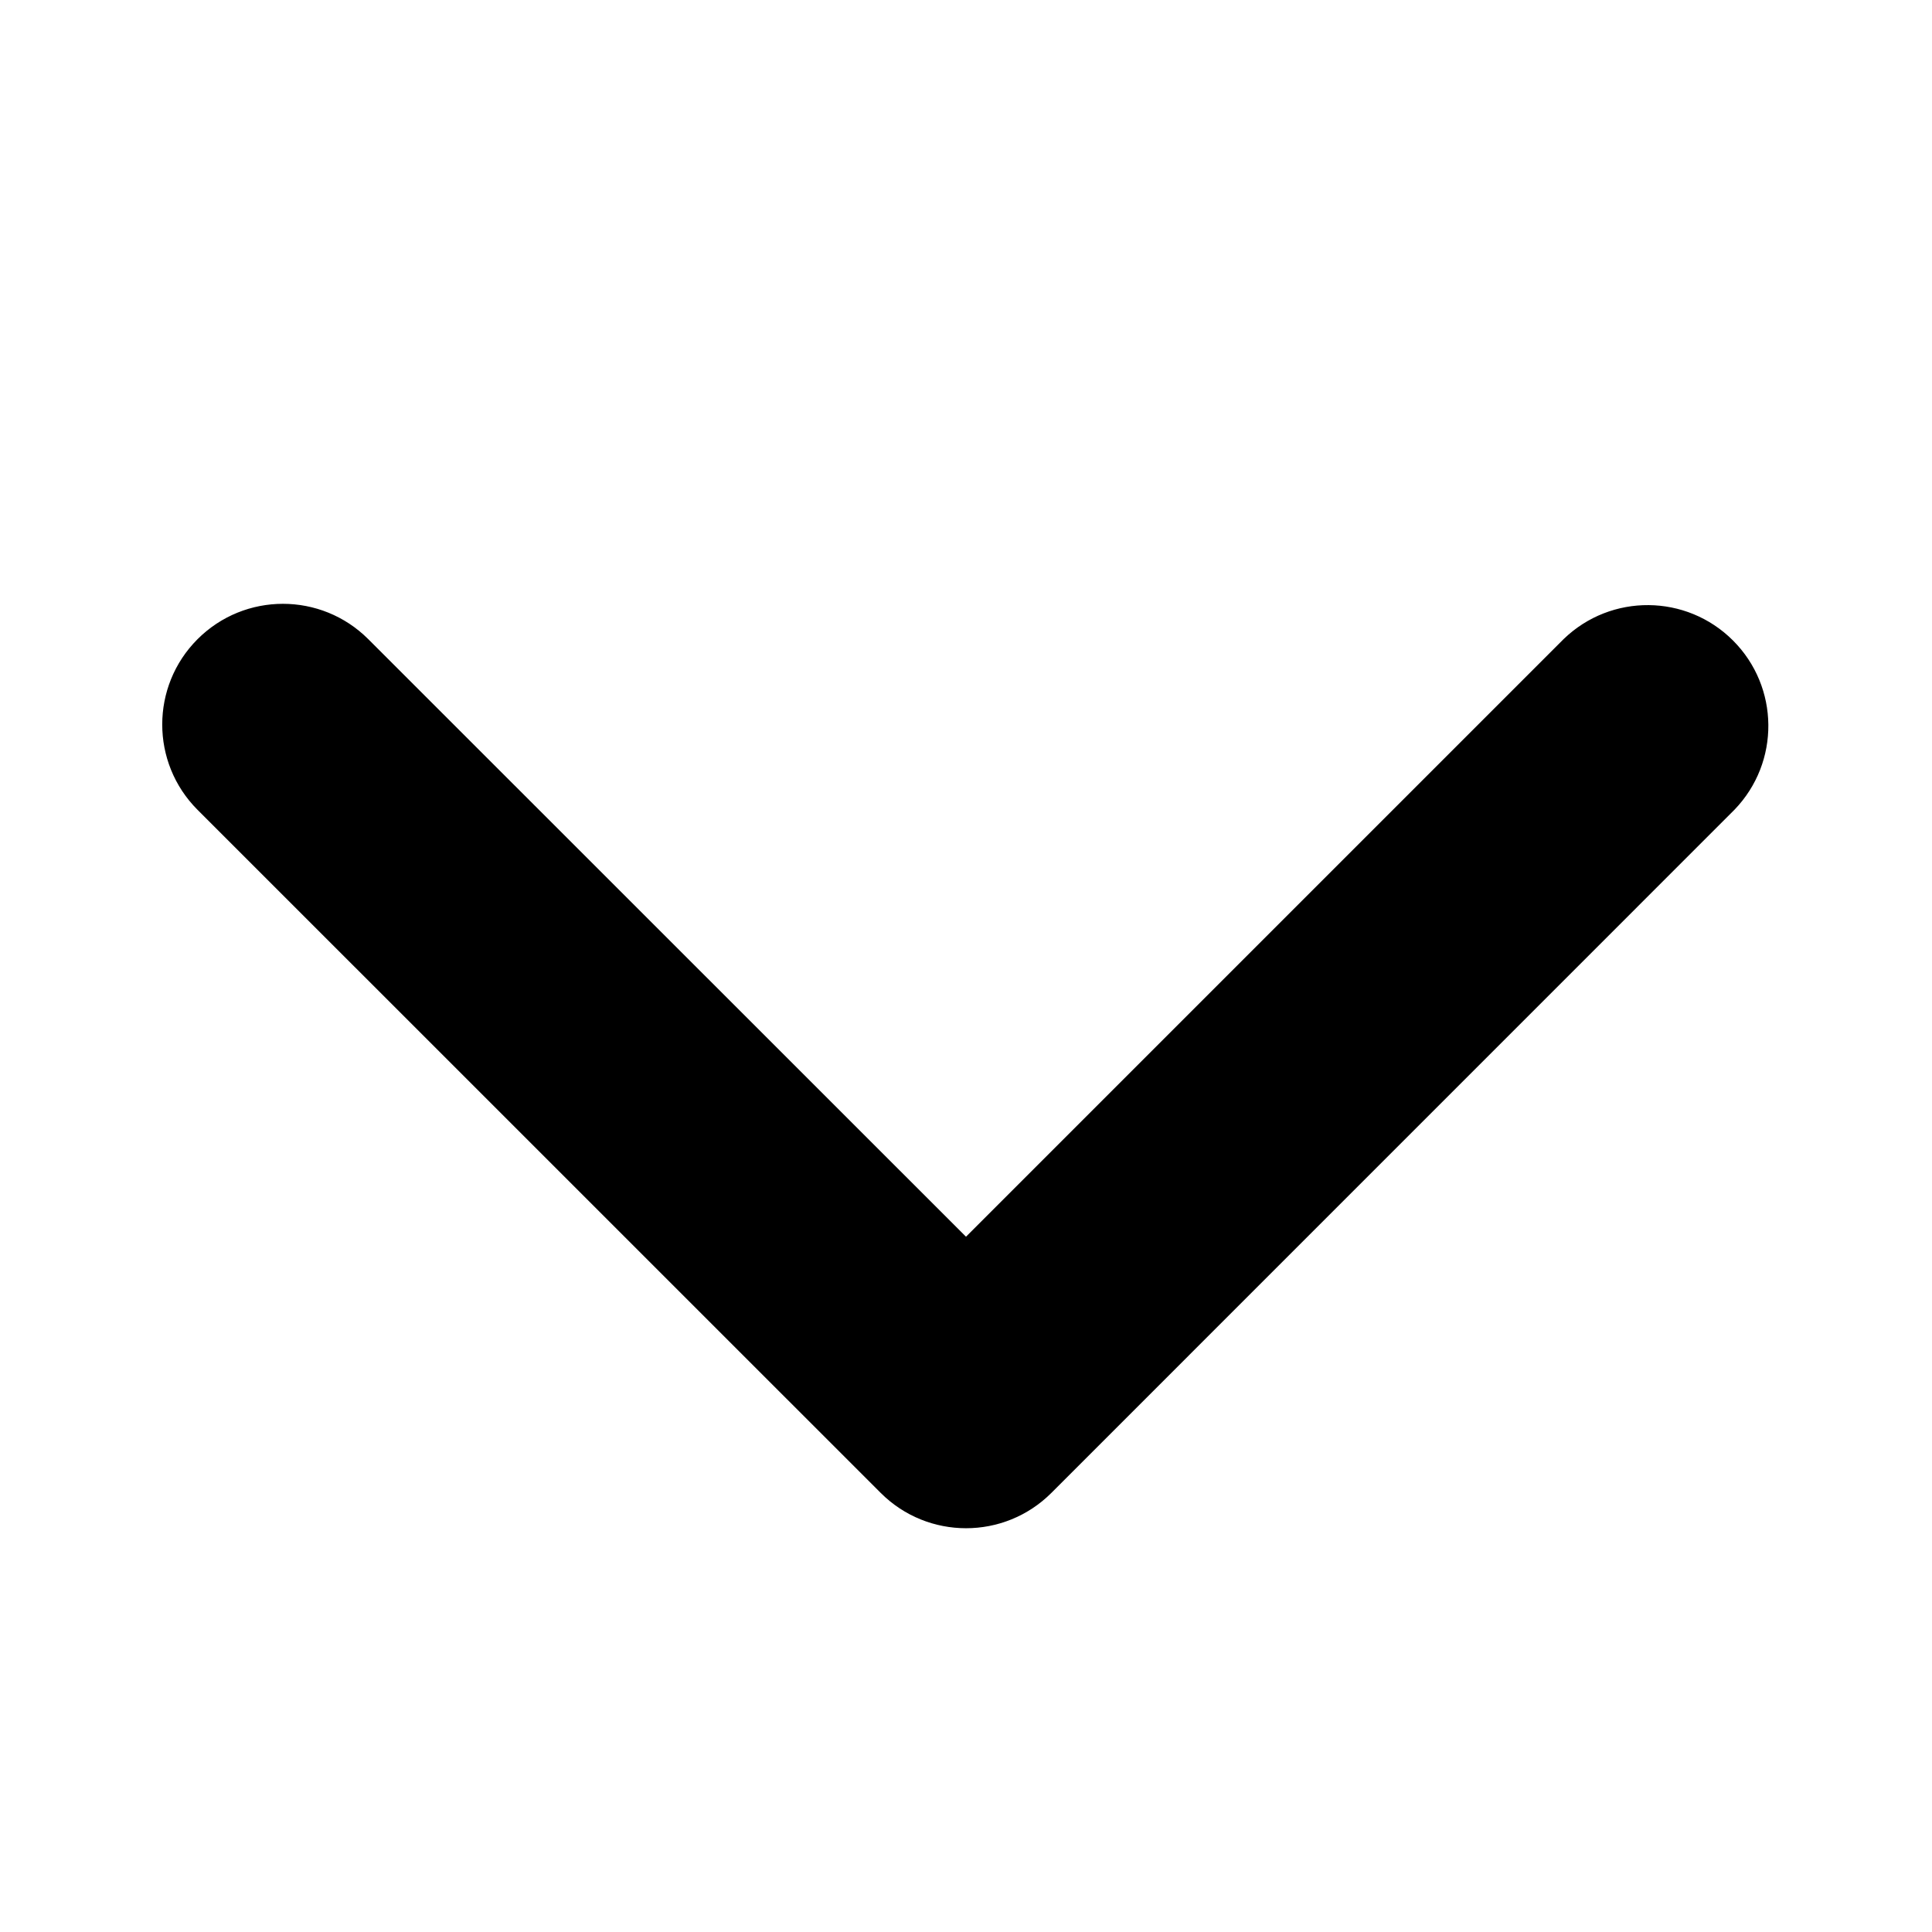
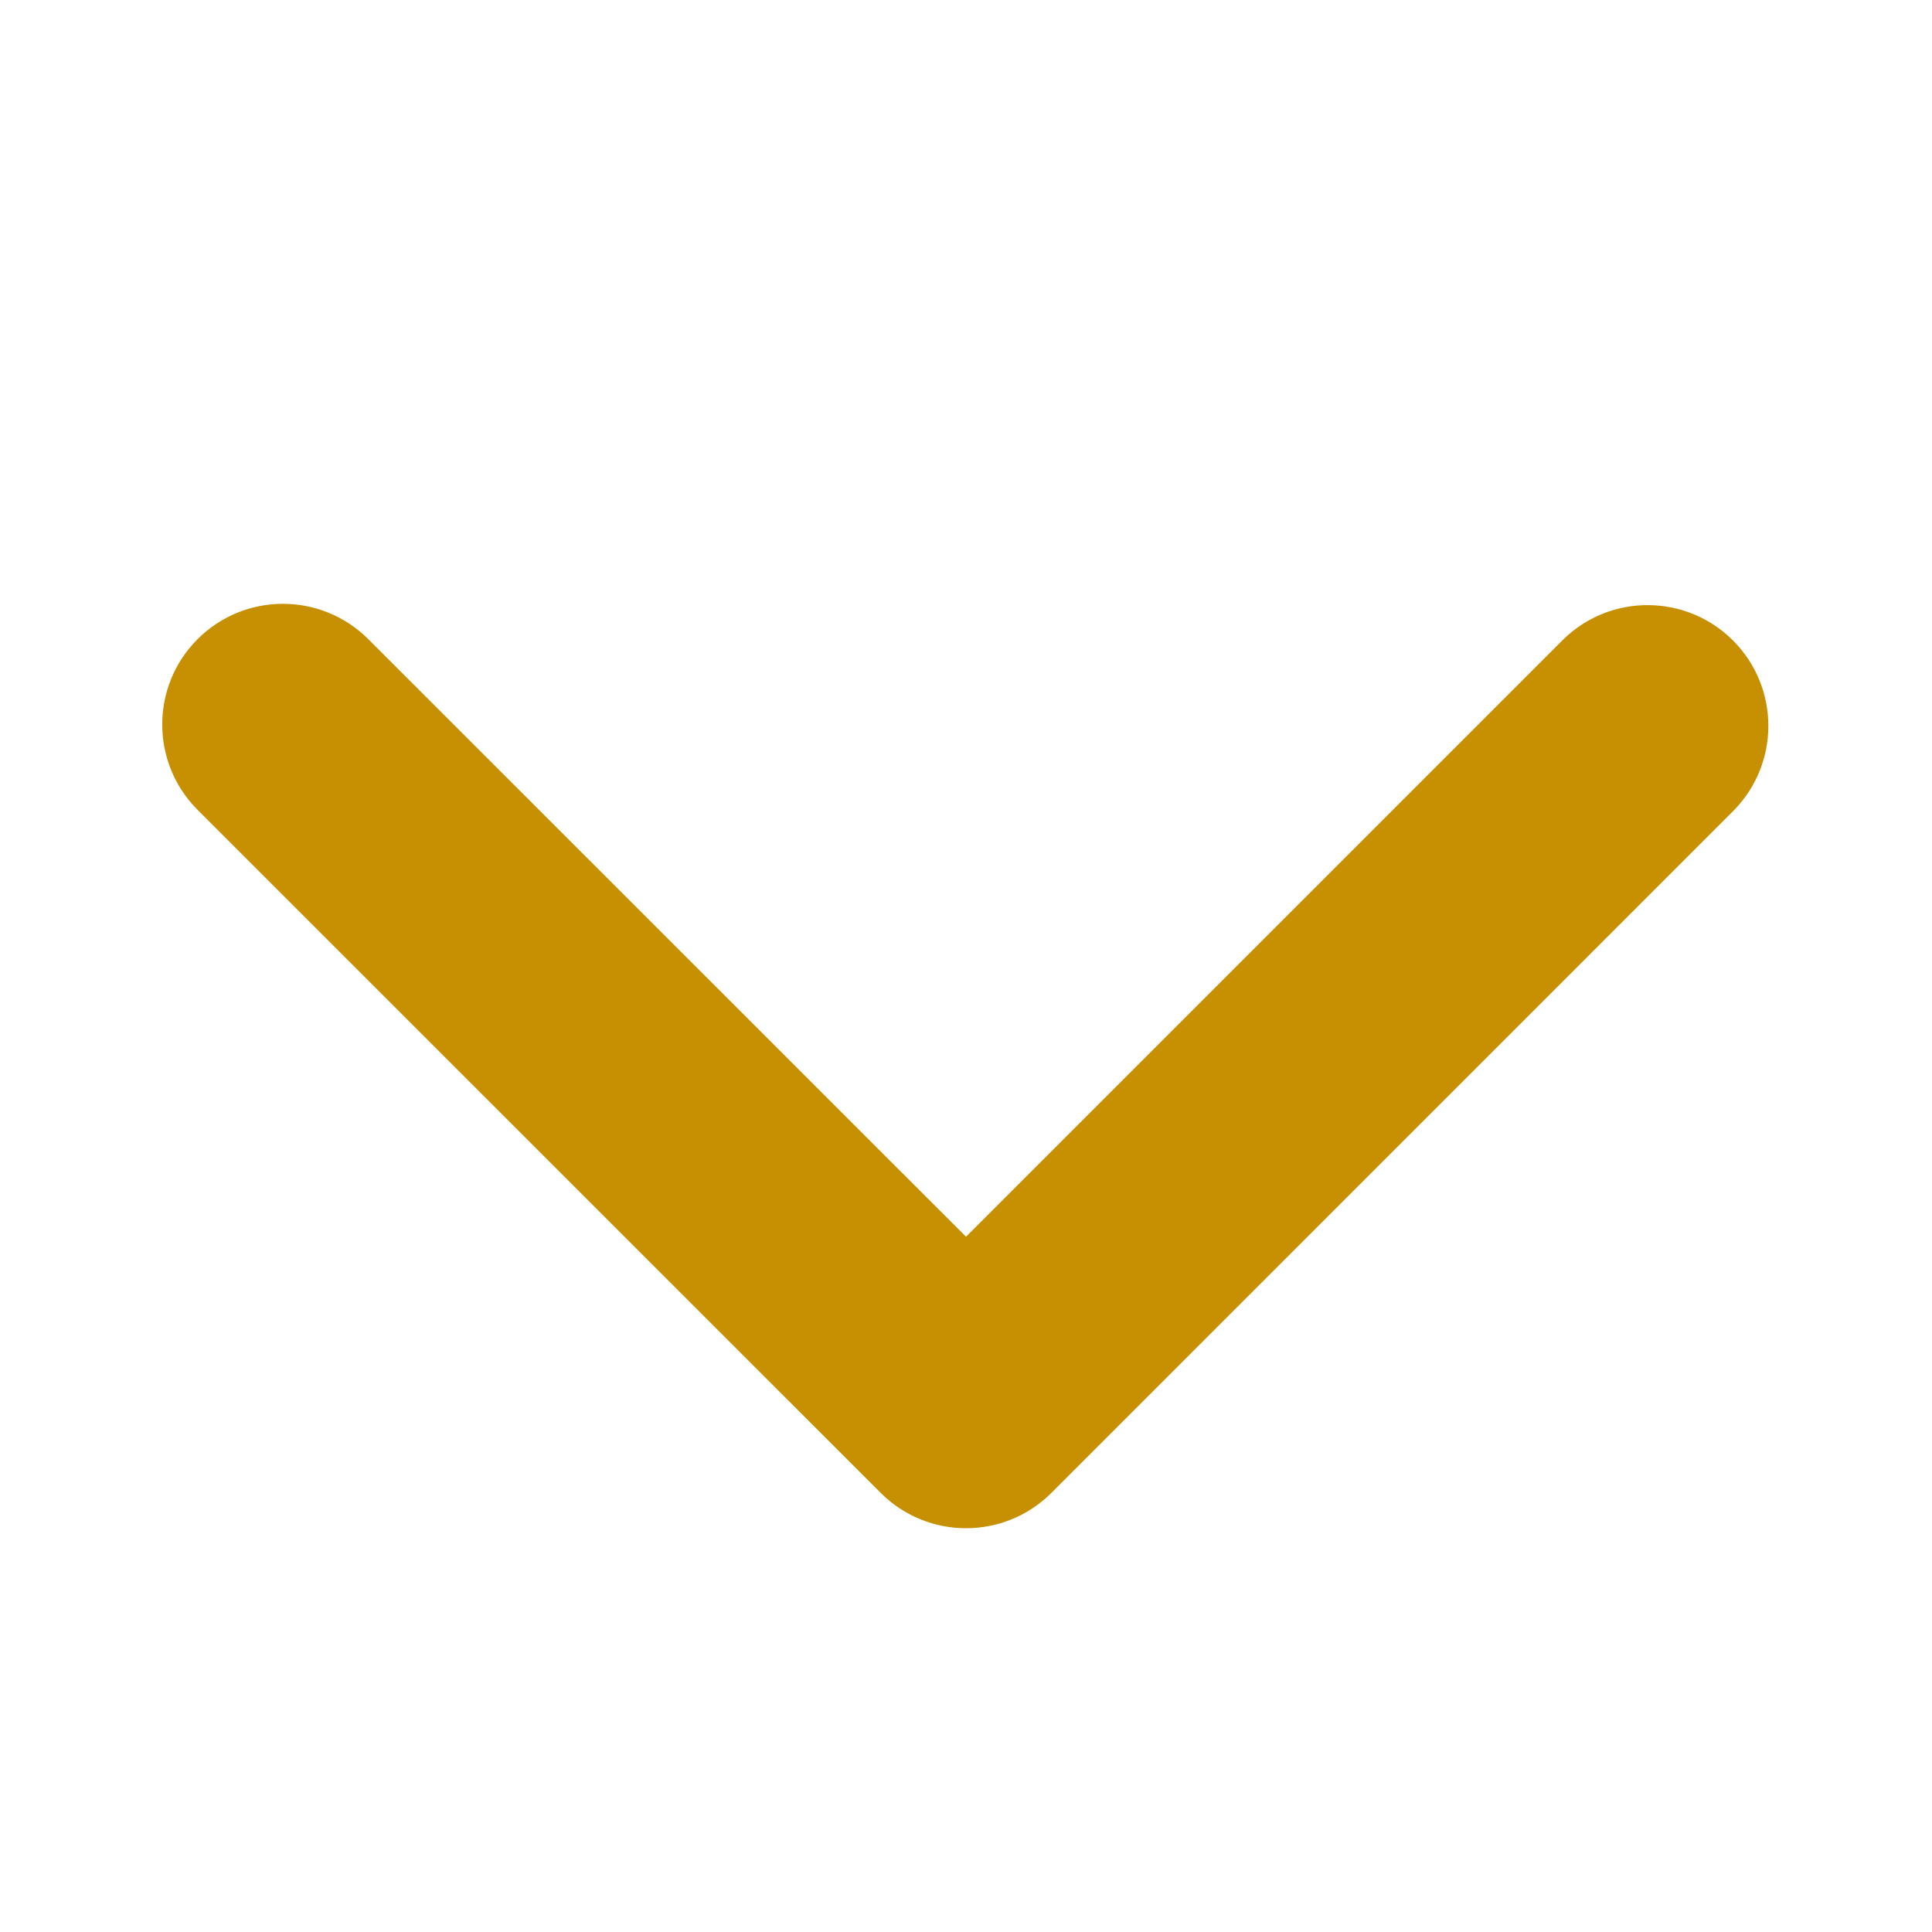
- <svg xmlns="http://www.w3.org/2000/svg" width="24" height="24">
-   <path d="M2.454 7.94a1.5 1.5 0 0 1 2.121 0L12 15.363l7.425-7.425a1.5 1.5 0 0 1 2.121 2.121l-8.485 8.486a1.5 1.5 0 0 1-2.121 0L2.454 10.06a1.5 1.5 0 0 1 0-2.12Z" />
+ <svg xmlns="http://www.w3.org/2000/svg" width="24" height="24" fill="none">
+   <path fill="#C79002" d="M2.454 7.94a1.5 1.5 0 0 1 2.121 0L12 15.363l7.425-7.425a1.5 1.5 0 0 1 2.121 2.121l-8.485 8.486a1.5 1.5 0 0 1-2.121 0L2.454 10.06a1.5 1.5 0 0 1 0-2.12Z" />
</svg>
